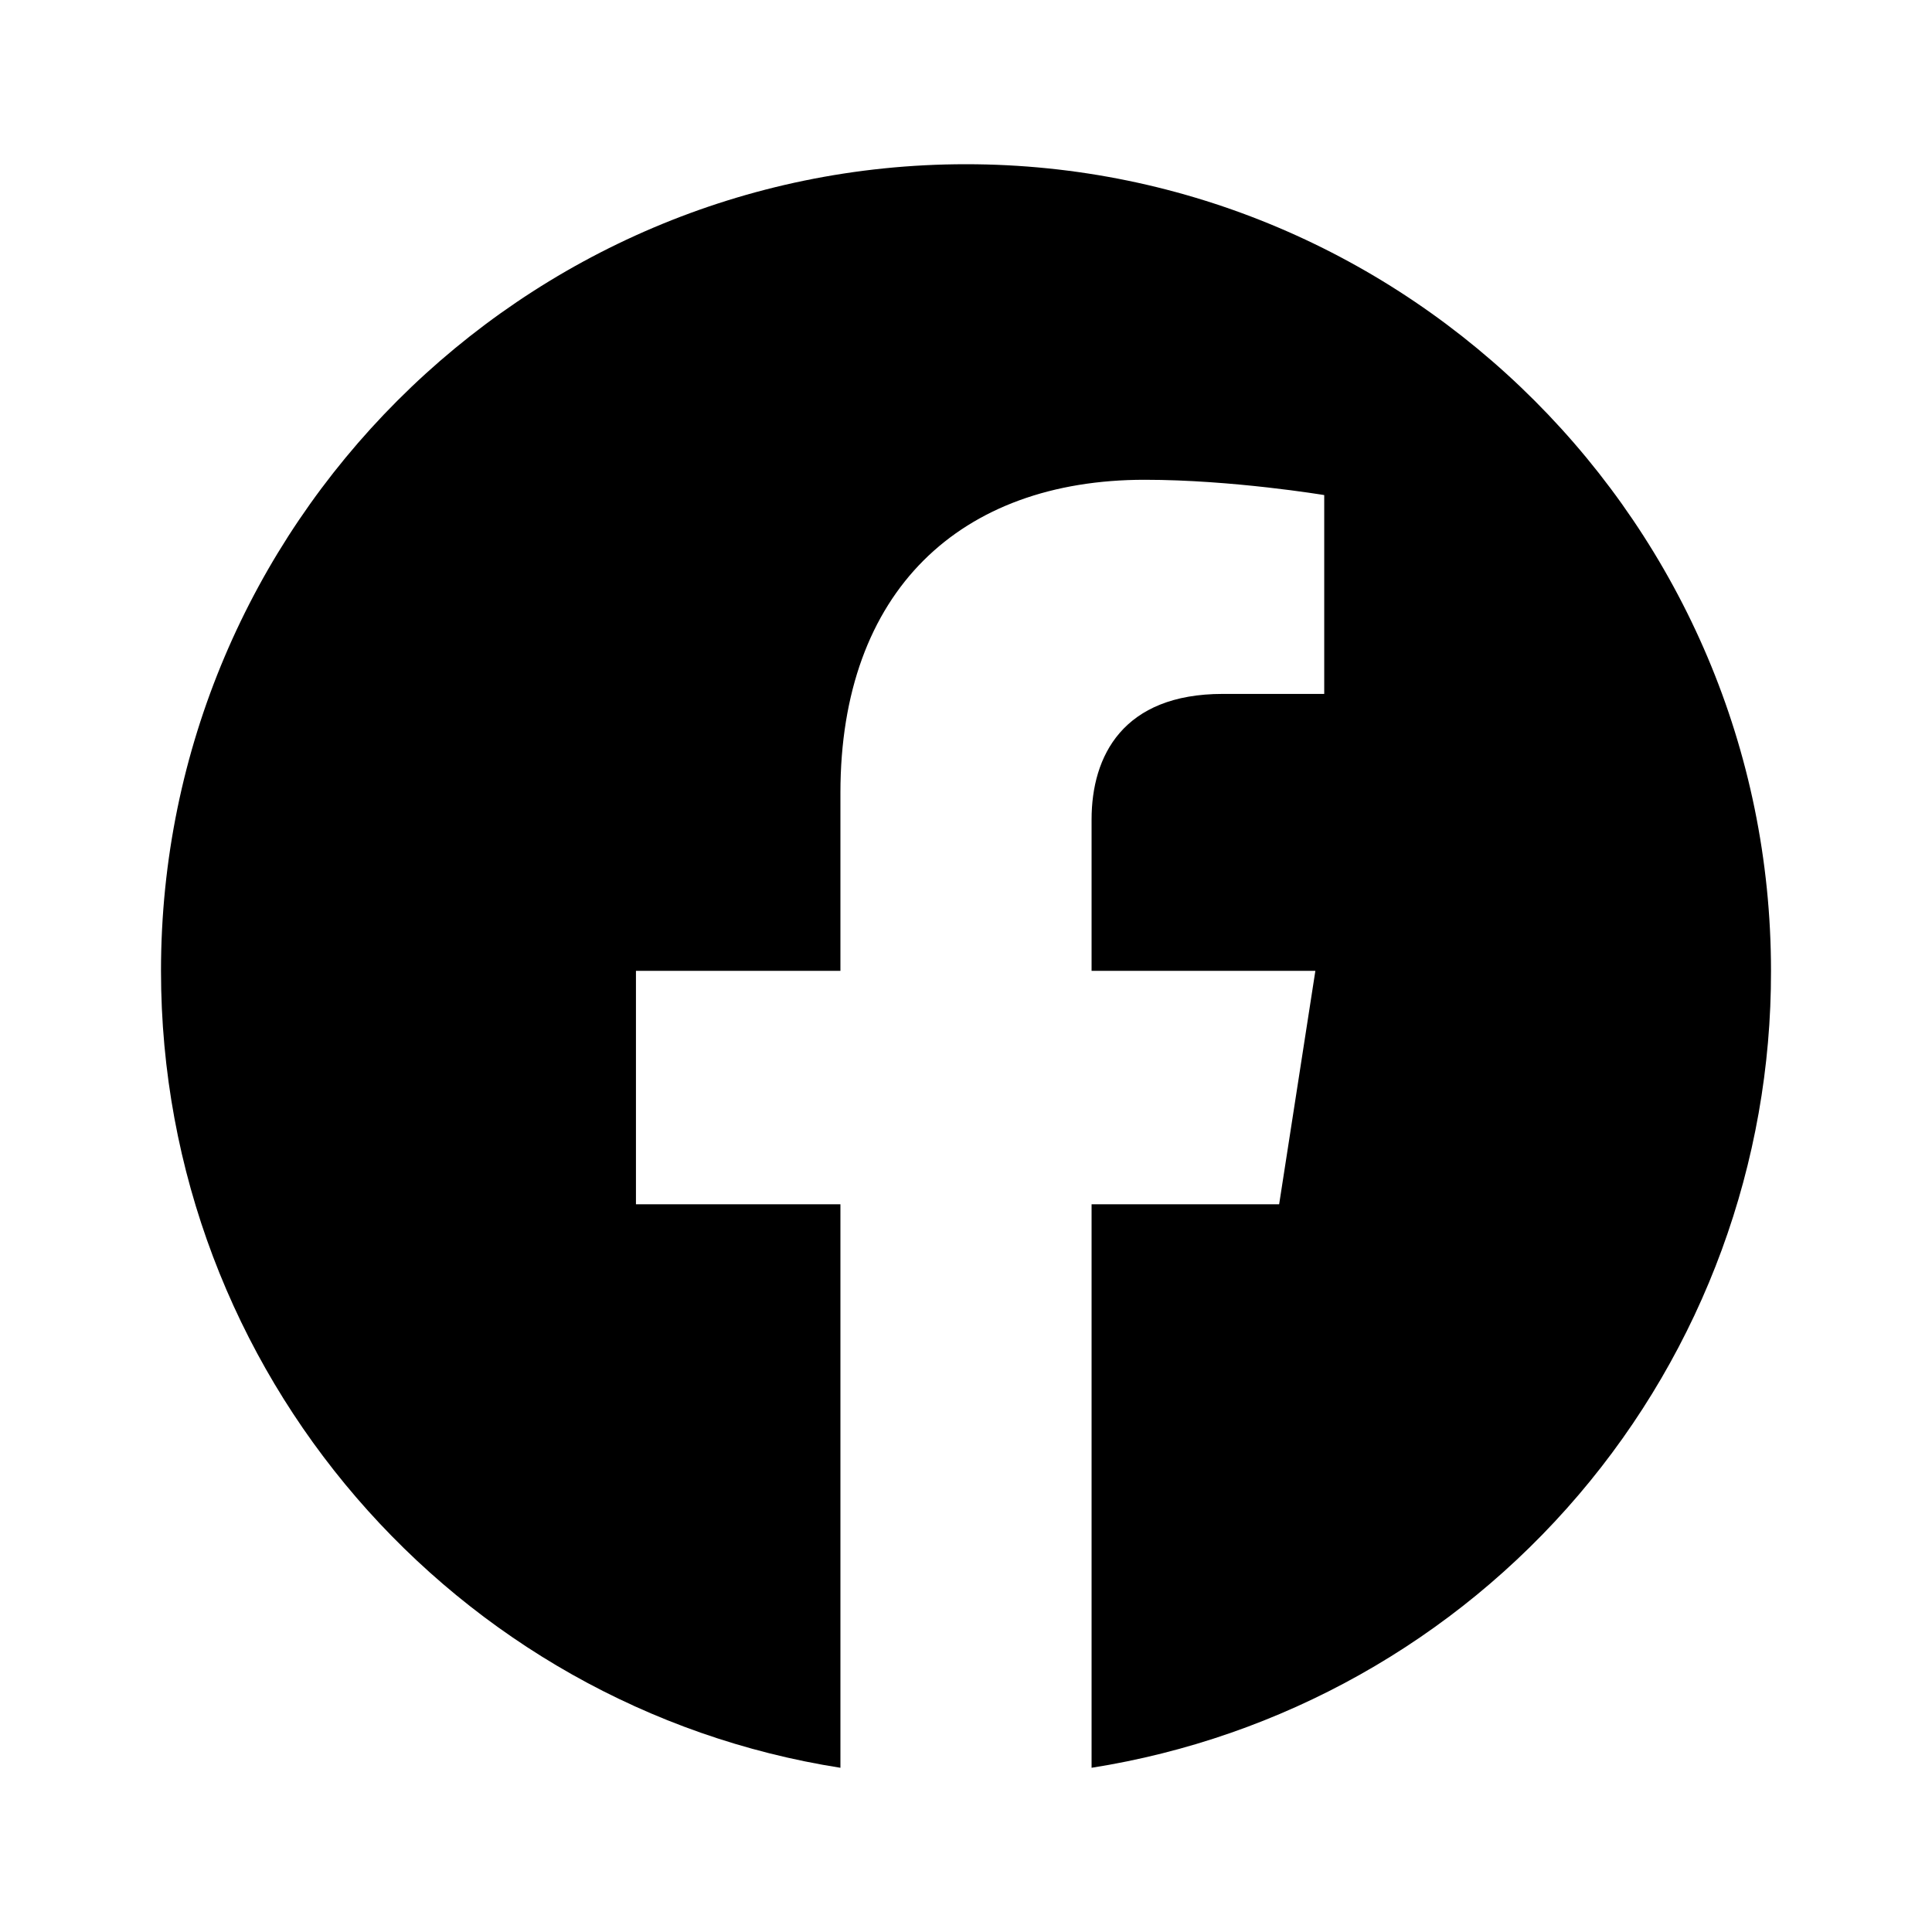
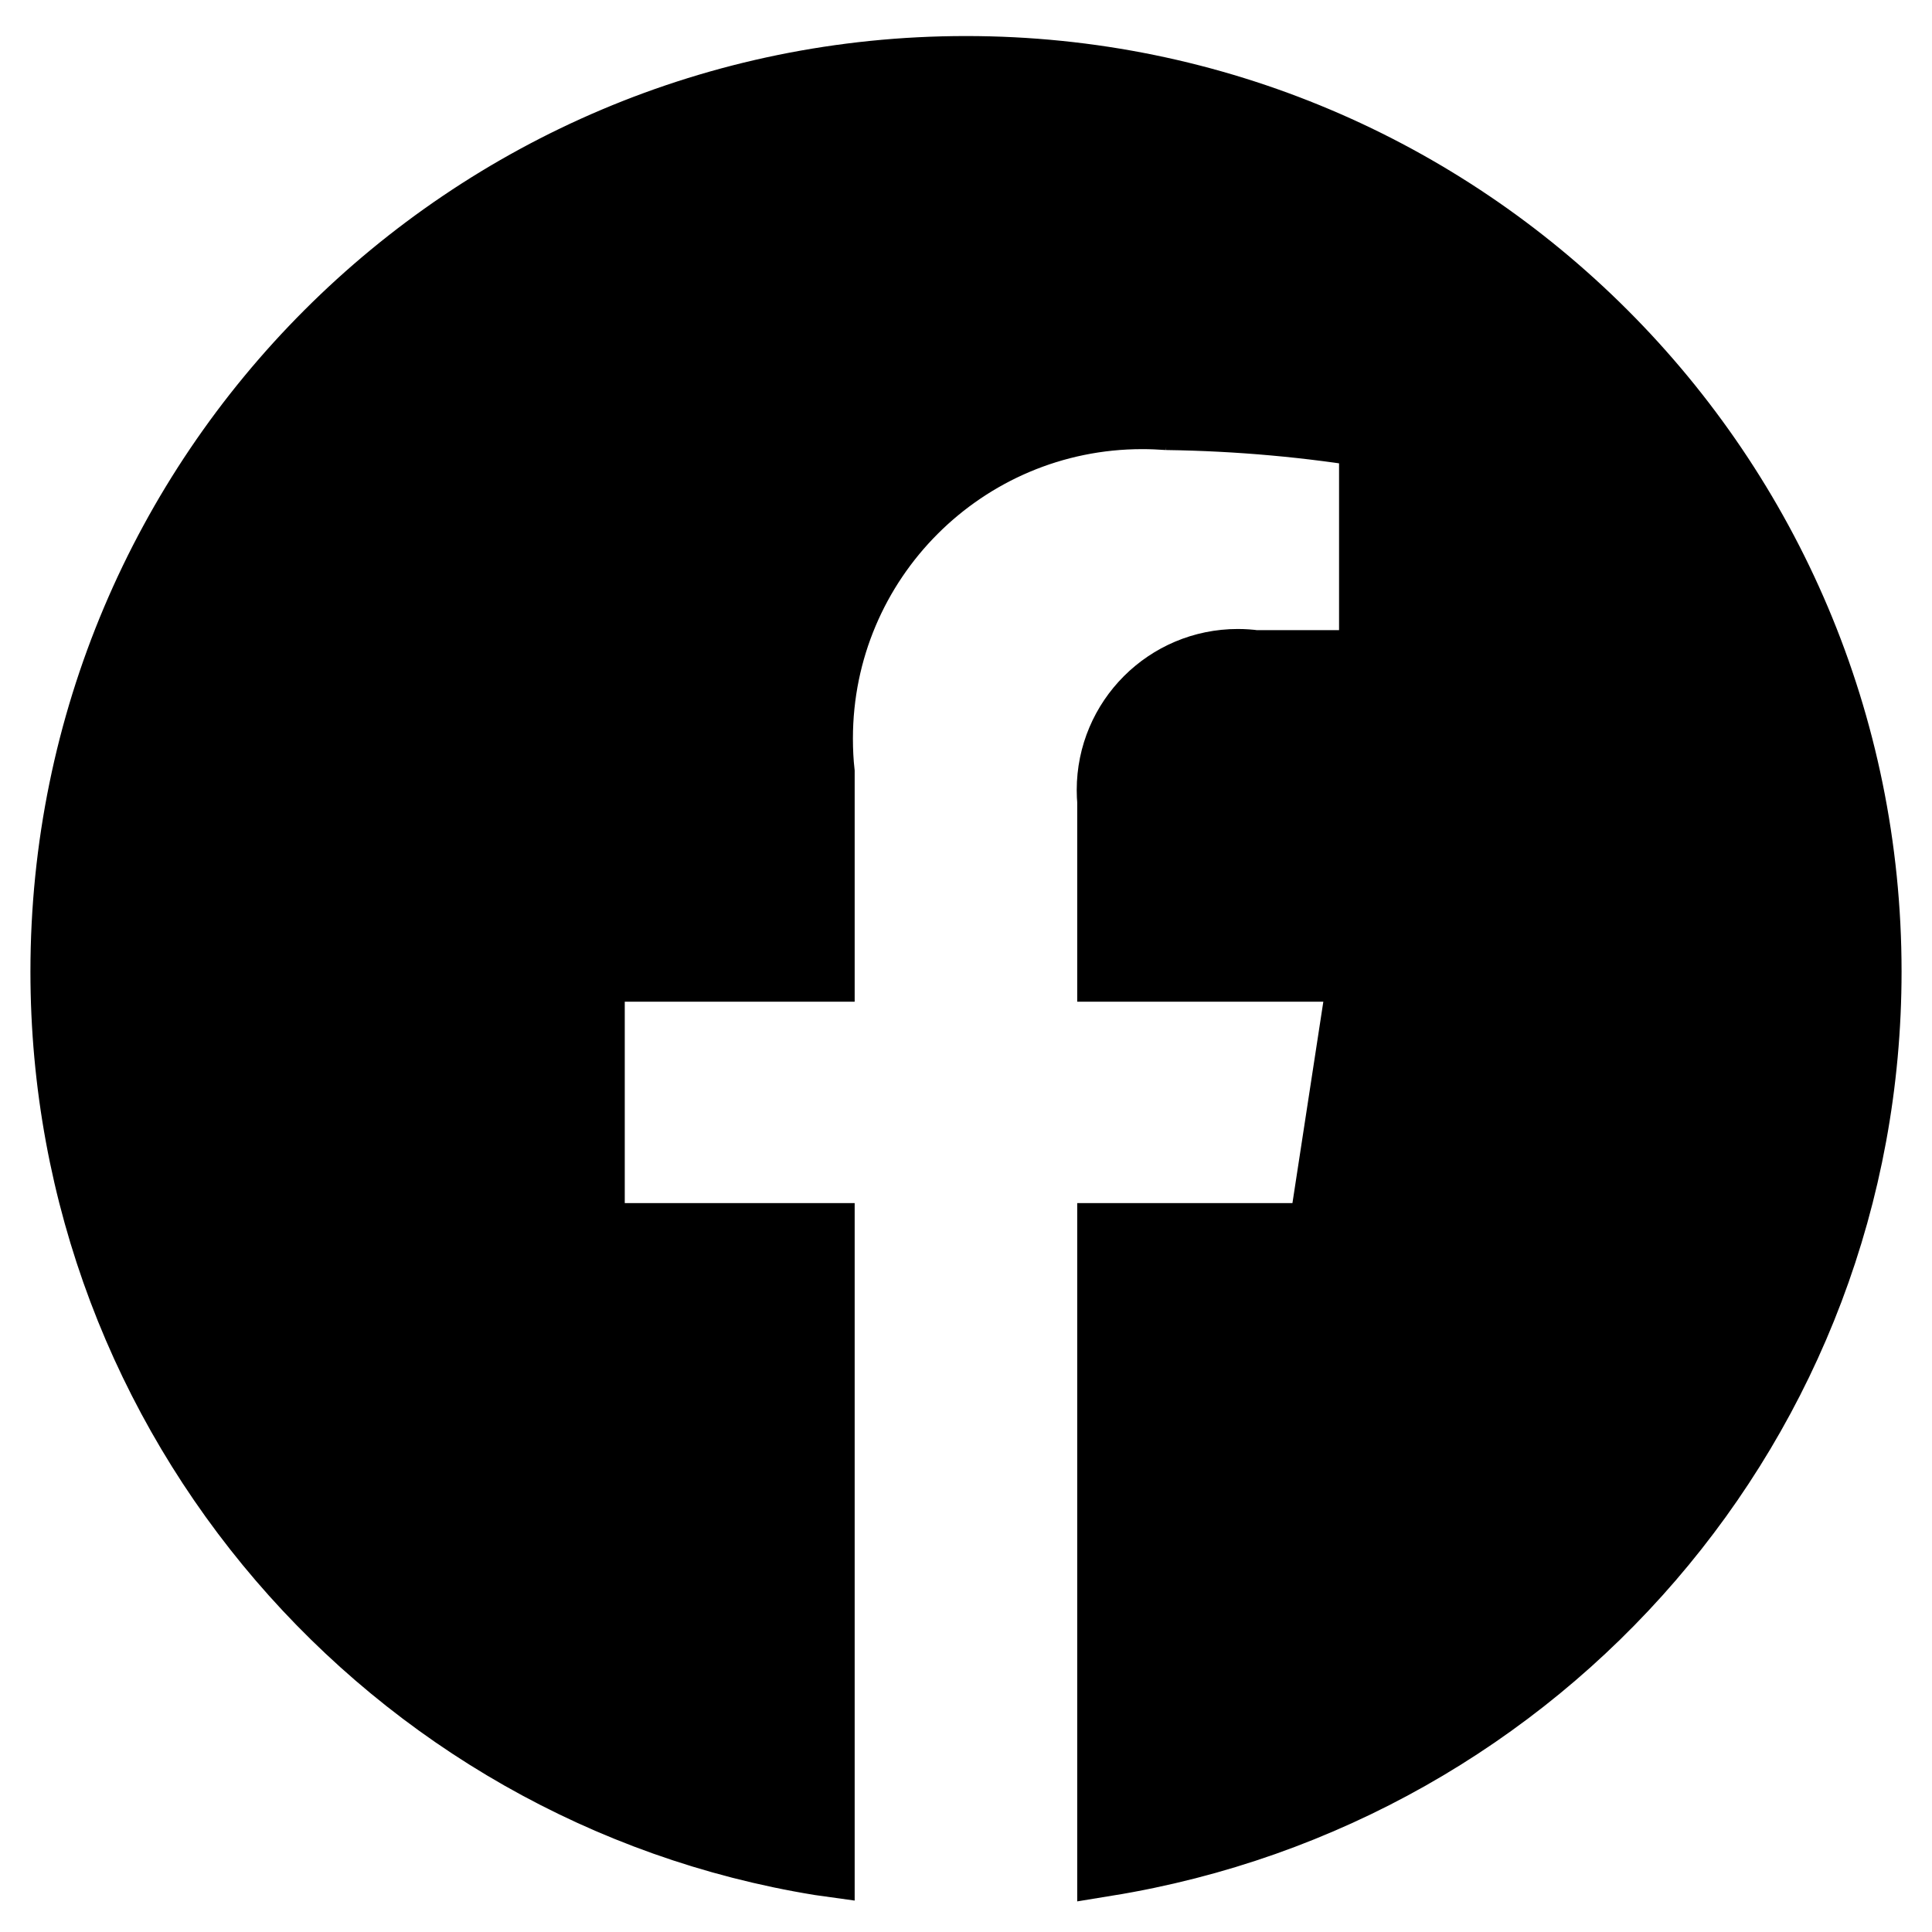
- <svg xmlns="http://www.w3.org/2000/svg" fill="#000000" width="800px" height="800px" viewBox="0 0 24 24">
-   <path d="M12 2.04C6.5 2.04 2 6.53 2 12.06C2 17.06 5.66 21.21 10.44 21.96V14.96H7.9V12.06H10.44V9.85C10.44 7.34 11.93 5.96 14.22 5.96C15.31 5.96 16.45 6.15 16.45 6.15V8.62H15.19C13.95 8.62 13.56 9.39 13.56 10.18V12.06H16.34L15.89 14.96H13.56V21.96C15.916 21.588 18.062 20.386 19.61 18.57C21.158 16.755 22.005 14.446 22 12.06C22 6.53 17.5 2.04 12 2.04Z" />
+ <svg xmlns="http://www.w3.org/2000/svg" fill="#000000" width="256px" height="256px" viewBox="0 0 32 32" version="1.1" stroke="#000000">
+   <g id="SVGRepo_bgCarrier" stroke-width="0" />
+   <g id="SVGRepo_tracerCarrier" stroke-linecap="round" stroke-linejoin="round" />
+   <g id="SVGRepo_iconCarrier">
+     <path d="M30.996 16.091c-0.001-8.281-6.714-14.994-14.996-14.994s-14.996 6.714-14.996 14.996c0 7.455 5.44 13.639 12.566 14.8l0.086 0.012v-10.478h-3.808v-4.336h3.808v-3.302c-0.019-0.167-0.029-0.361-0.029-0.557 0-2.923 2.37-5.293 5.293-5.293 0.141 0 0.281 0.006 0.42 0.016l-0.018-0.001c1.199 0.017 2.359 0.123 3.491 0.312l-0.134-0.019v3.69h-1.892c-0.086-0.012-0.185-0.019-0.285-0.019-1.197 0-2.168 0.97-2.168 2.168 0 0.068 0.003 0.135 0.009 0.202l-0.001-0.009v2.812h4.159l-0.665 4.336h-3.494v10.478c7.213-1.174 12.653-7.359 12.654-14.814v-0z" />
+   </g>
</svg>
